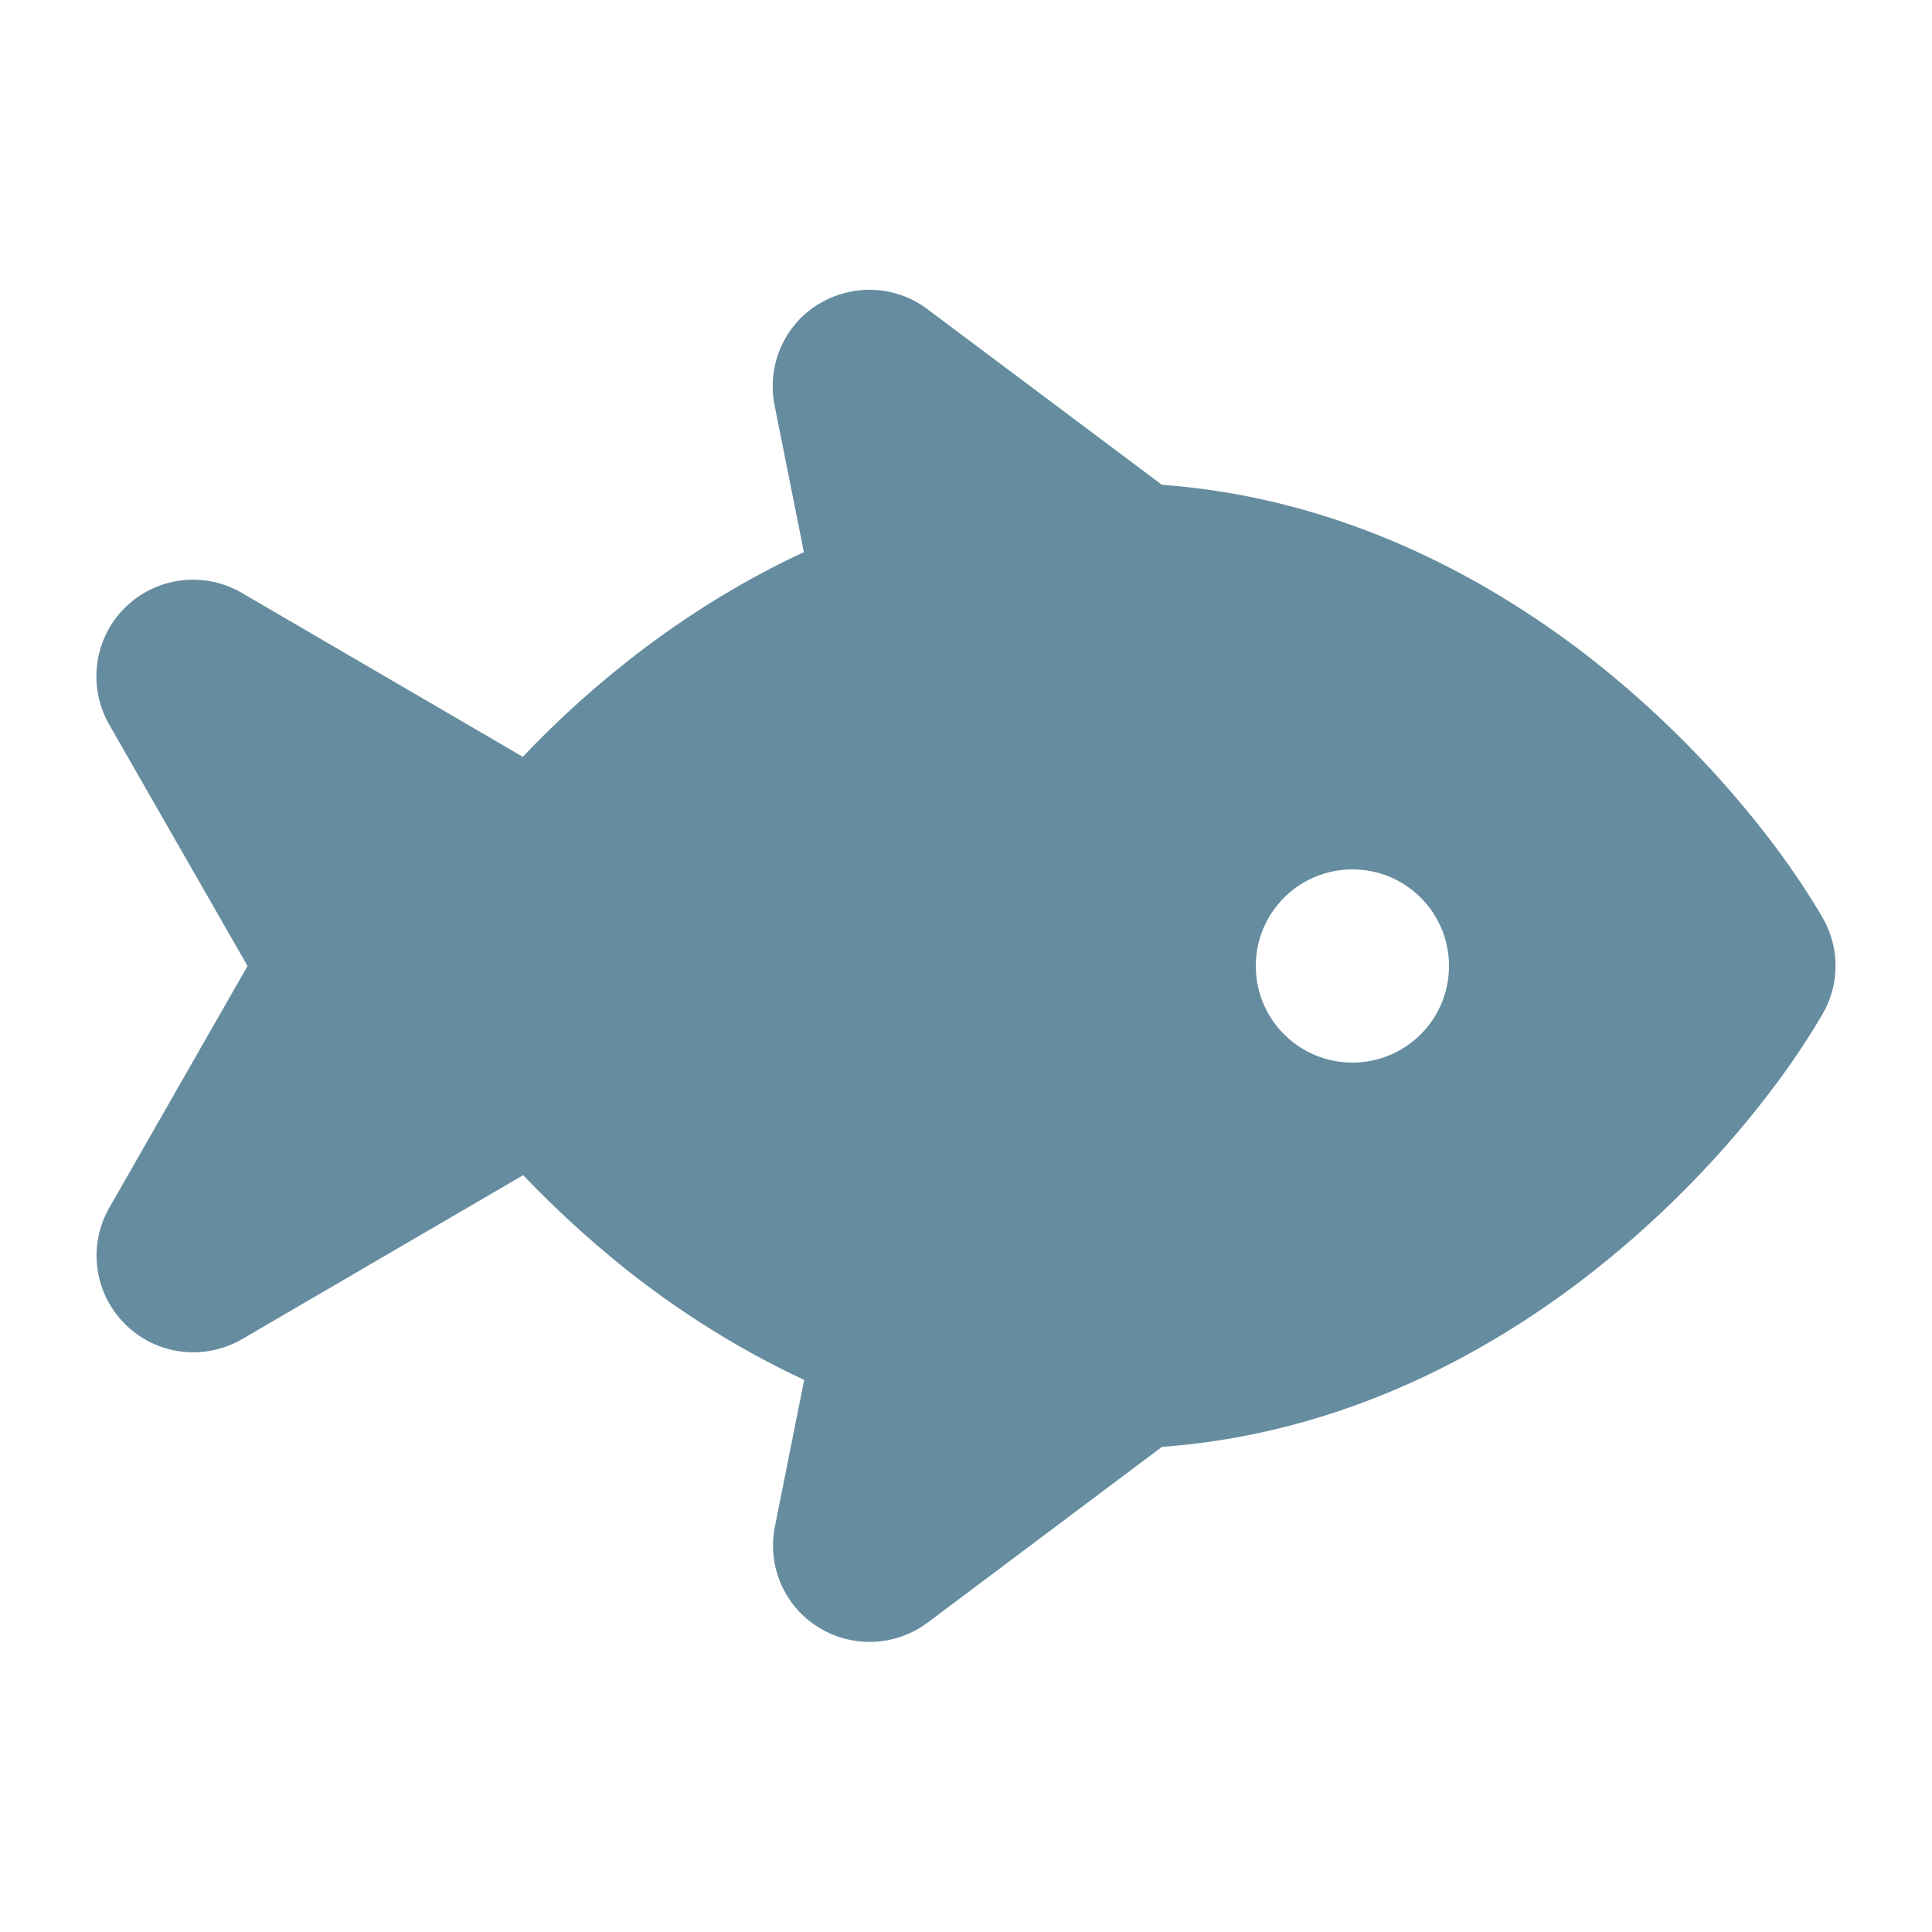
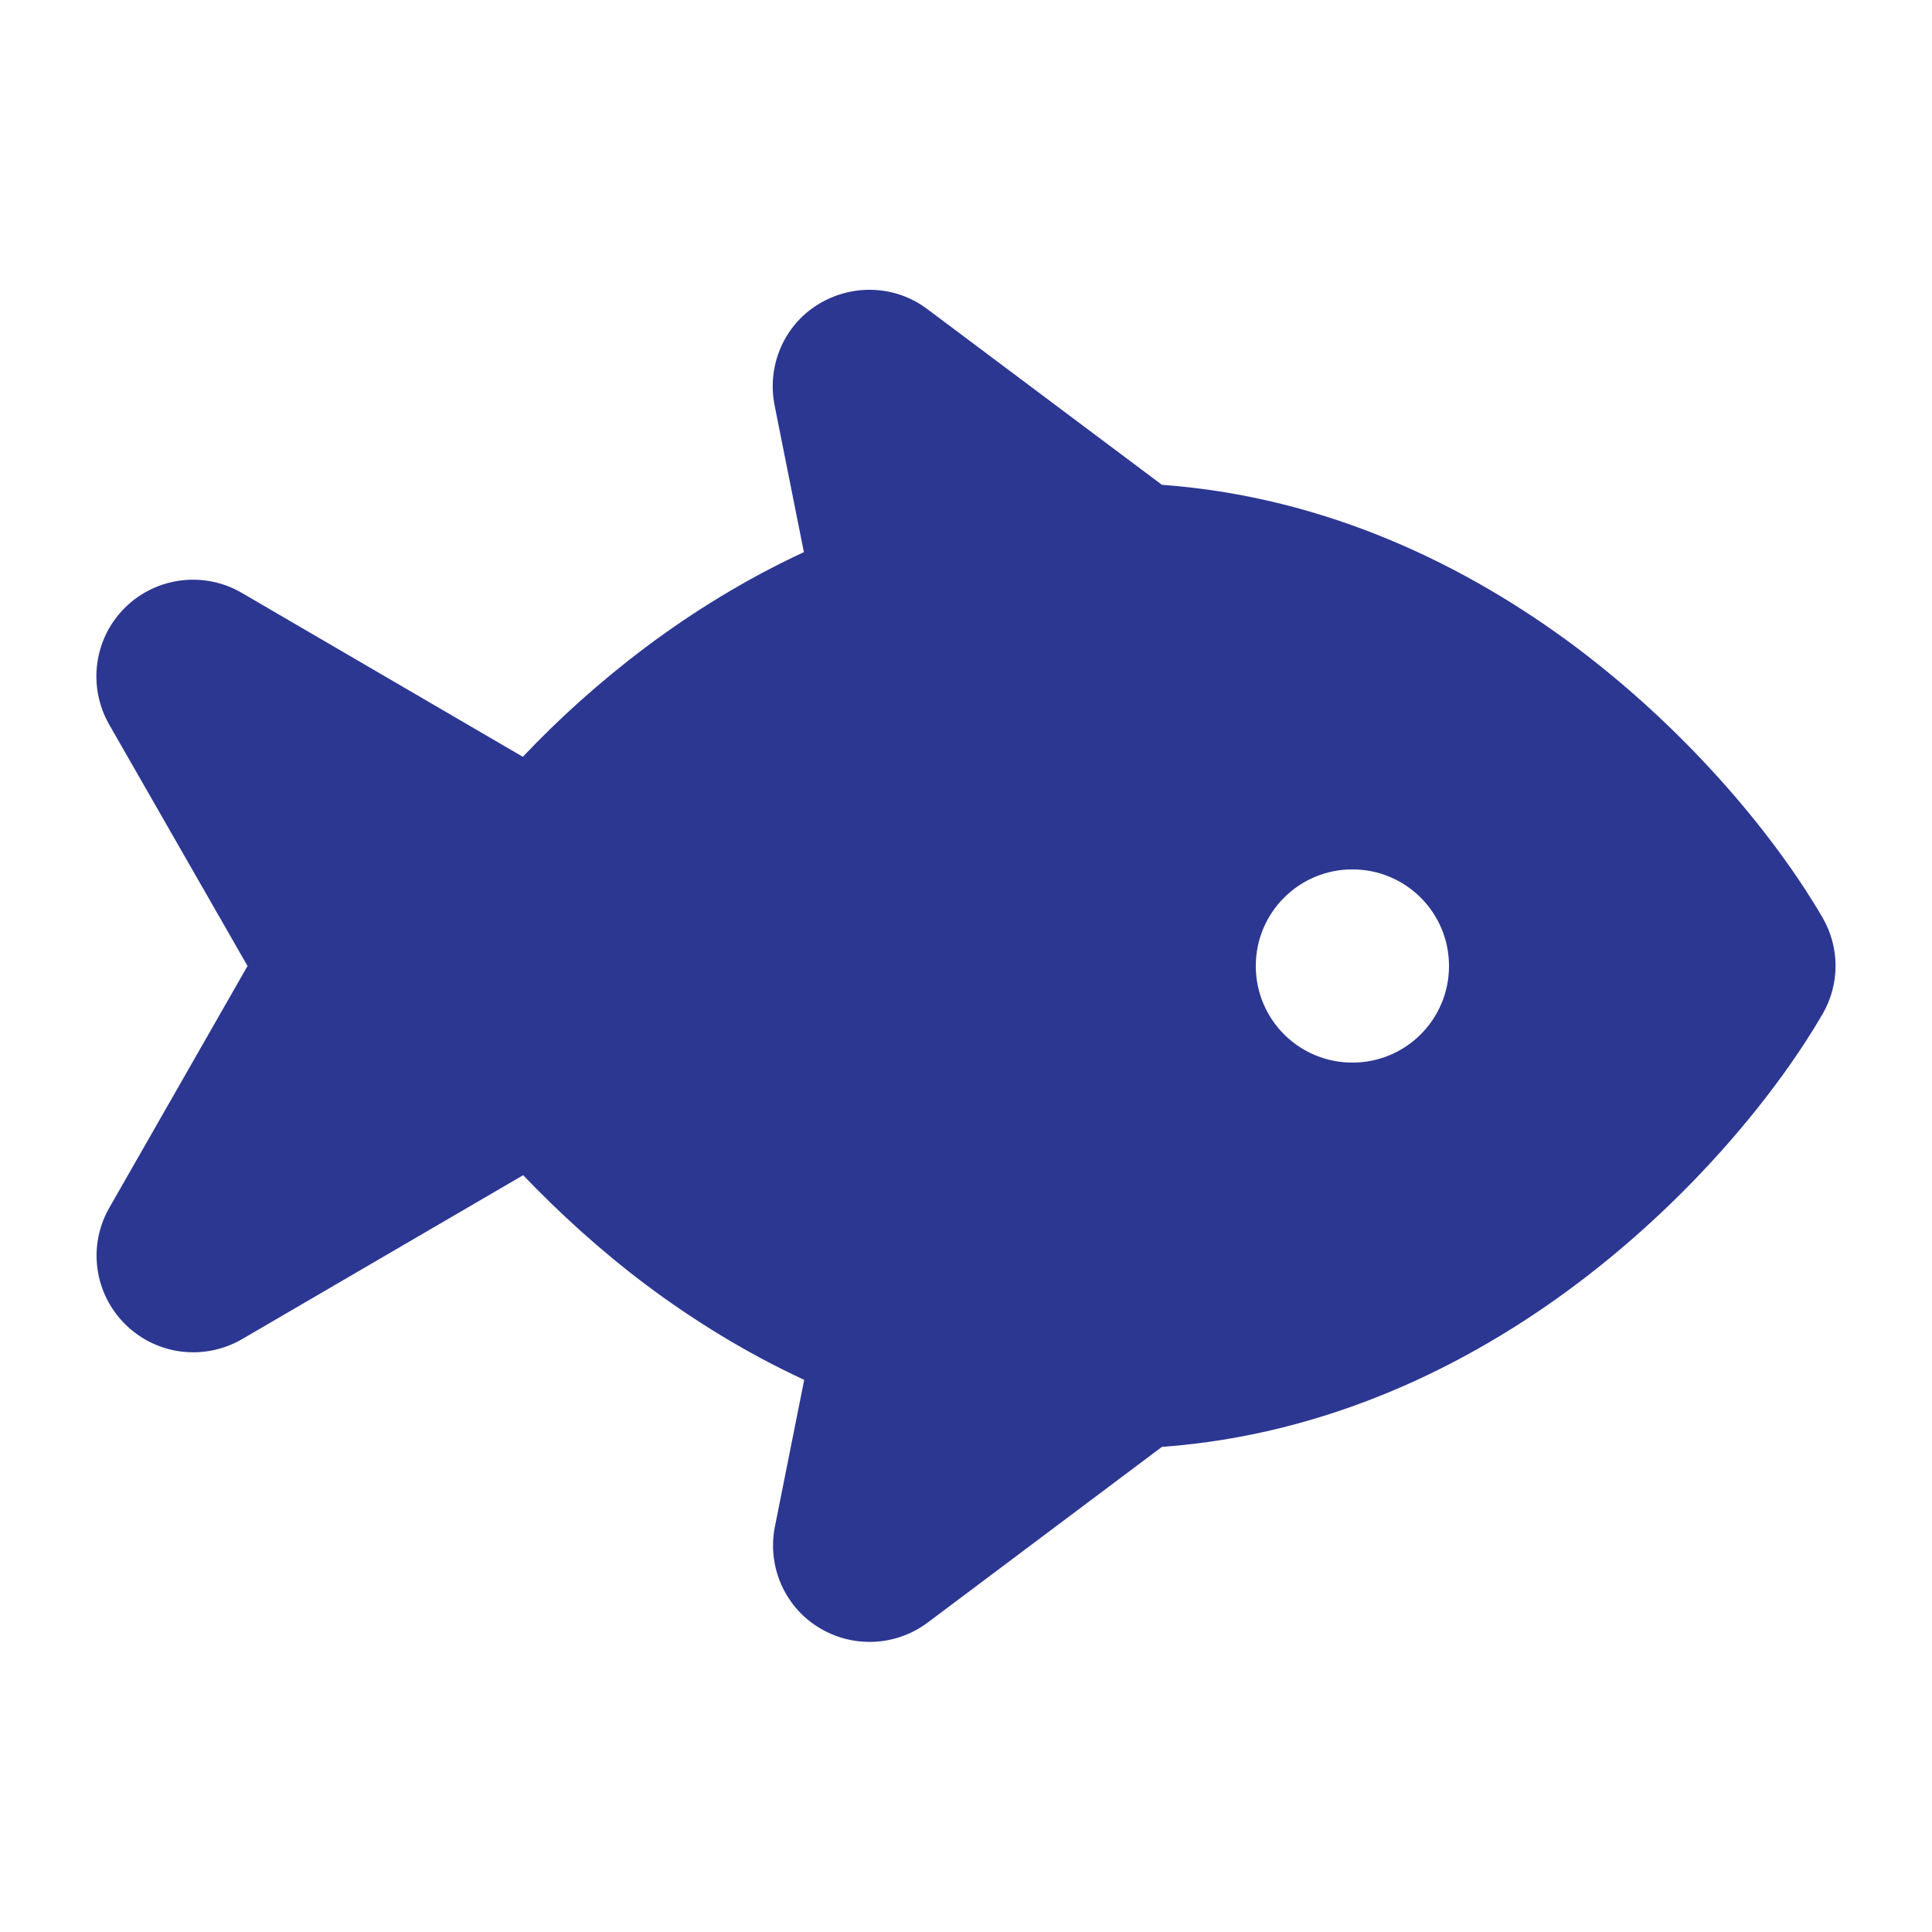
<svg xmlns="http://www.w3.org/2000/svg" viewBox="0 0 640 640">
-   <path fill="#658c9f" d="M307.2 102.4C296.6 94.4 282.2 93.9 270.9 100.9C259.6 107.9 254 121.3 256.6 134.3L266.3 182.9C246.9 191.9 229.4 202.8 213.9 214.4C198.6 225.9 184.9 238.3 173.2 250.7L80.1 196.4C67.6 189.1 51.7 191.1 41.4 201.3C31.1 211.5 29 227.3 36.1 239.9L82 320L36.2 400.1C29 412.7 31.2 428.5 41.5 438.7C51.8 448.9 67.6 450.9 80.2 443.6L173.3 389.3C185.1 401.6 198.7 414.1 214 425.6C229.5 437.2 247 448.1 266.4 457.1L256.7 505.7C254.1 518.7 259.8 532 271 539C282.2 546 296.6 545.5 307.3 537.5L384.9 479.3C439.8 475.3 486.4 452.3 522.1 425.5C561.3 396.1 589.3 360.8 603.7 336C609.5 326.1 609.5 313.8 603.7 303.9C589.3 279.1 561.2 243.8 522.1 214.4C486.3 187.6 439.8 164.6 384.9 160.6L307.2 102.4zM416 320C416 302.3 430.3 288 448 288C465.7 288 480 302.3 480 320C480 337.7 465.7 352 448 352C430.3 352 416 337.7 416 320z" />
+   <path fill="#2c3792" d="M307.2 102.4C296.6 94.4 282.2 93.9 270.9 100.9C259.6 107.9 254 121.3 256.6 134.3L266.3 182.9C246.9 191.9 229.4 202.8 213.9 214.4C198.6 225.9 184.9 238.3 173.2 250.7L80.1 196.4C67.6 189.1 51.7 191.1 41.4 201.3C31.1 211.5 29 227.3 36.1 239.9L82 320L36.2 400.1C29 412.7 31.2 428.5 41.5 438.7C51.8 448.9 67.6 450.9 80.2 443.6L173.3 389.3C185.1 401.6 198.7 414.1 214 425.6C229.5 437.2 247 448.1 266.4 457.1L256.7 505.7C254.1 518.7 259.8 532 271 539C282.2 546 296.6 545.5 307.3 537.5L384.9 479.3C439.8 475.3 486.4 452.3 522.1 425.5C561.3 396.1 589.3 360.8 603.7 336C609.5 326.1 609.5 313.8 603.7 303.9C589.3 279.1 561.2 243.8 522.1 214.4C486.3 187.6 439.8 164.6 384.9 160.6L307.2 102.4zM416 320C416 302.3 430.3 288 448 288C465.7 288 480 302.3 480 320C480 337.7 465.7 352 448 352C430.3 352 416 337.7 416 320z" />
</svg>
